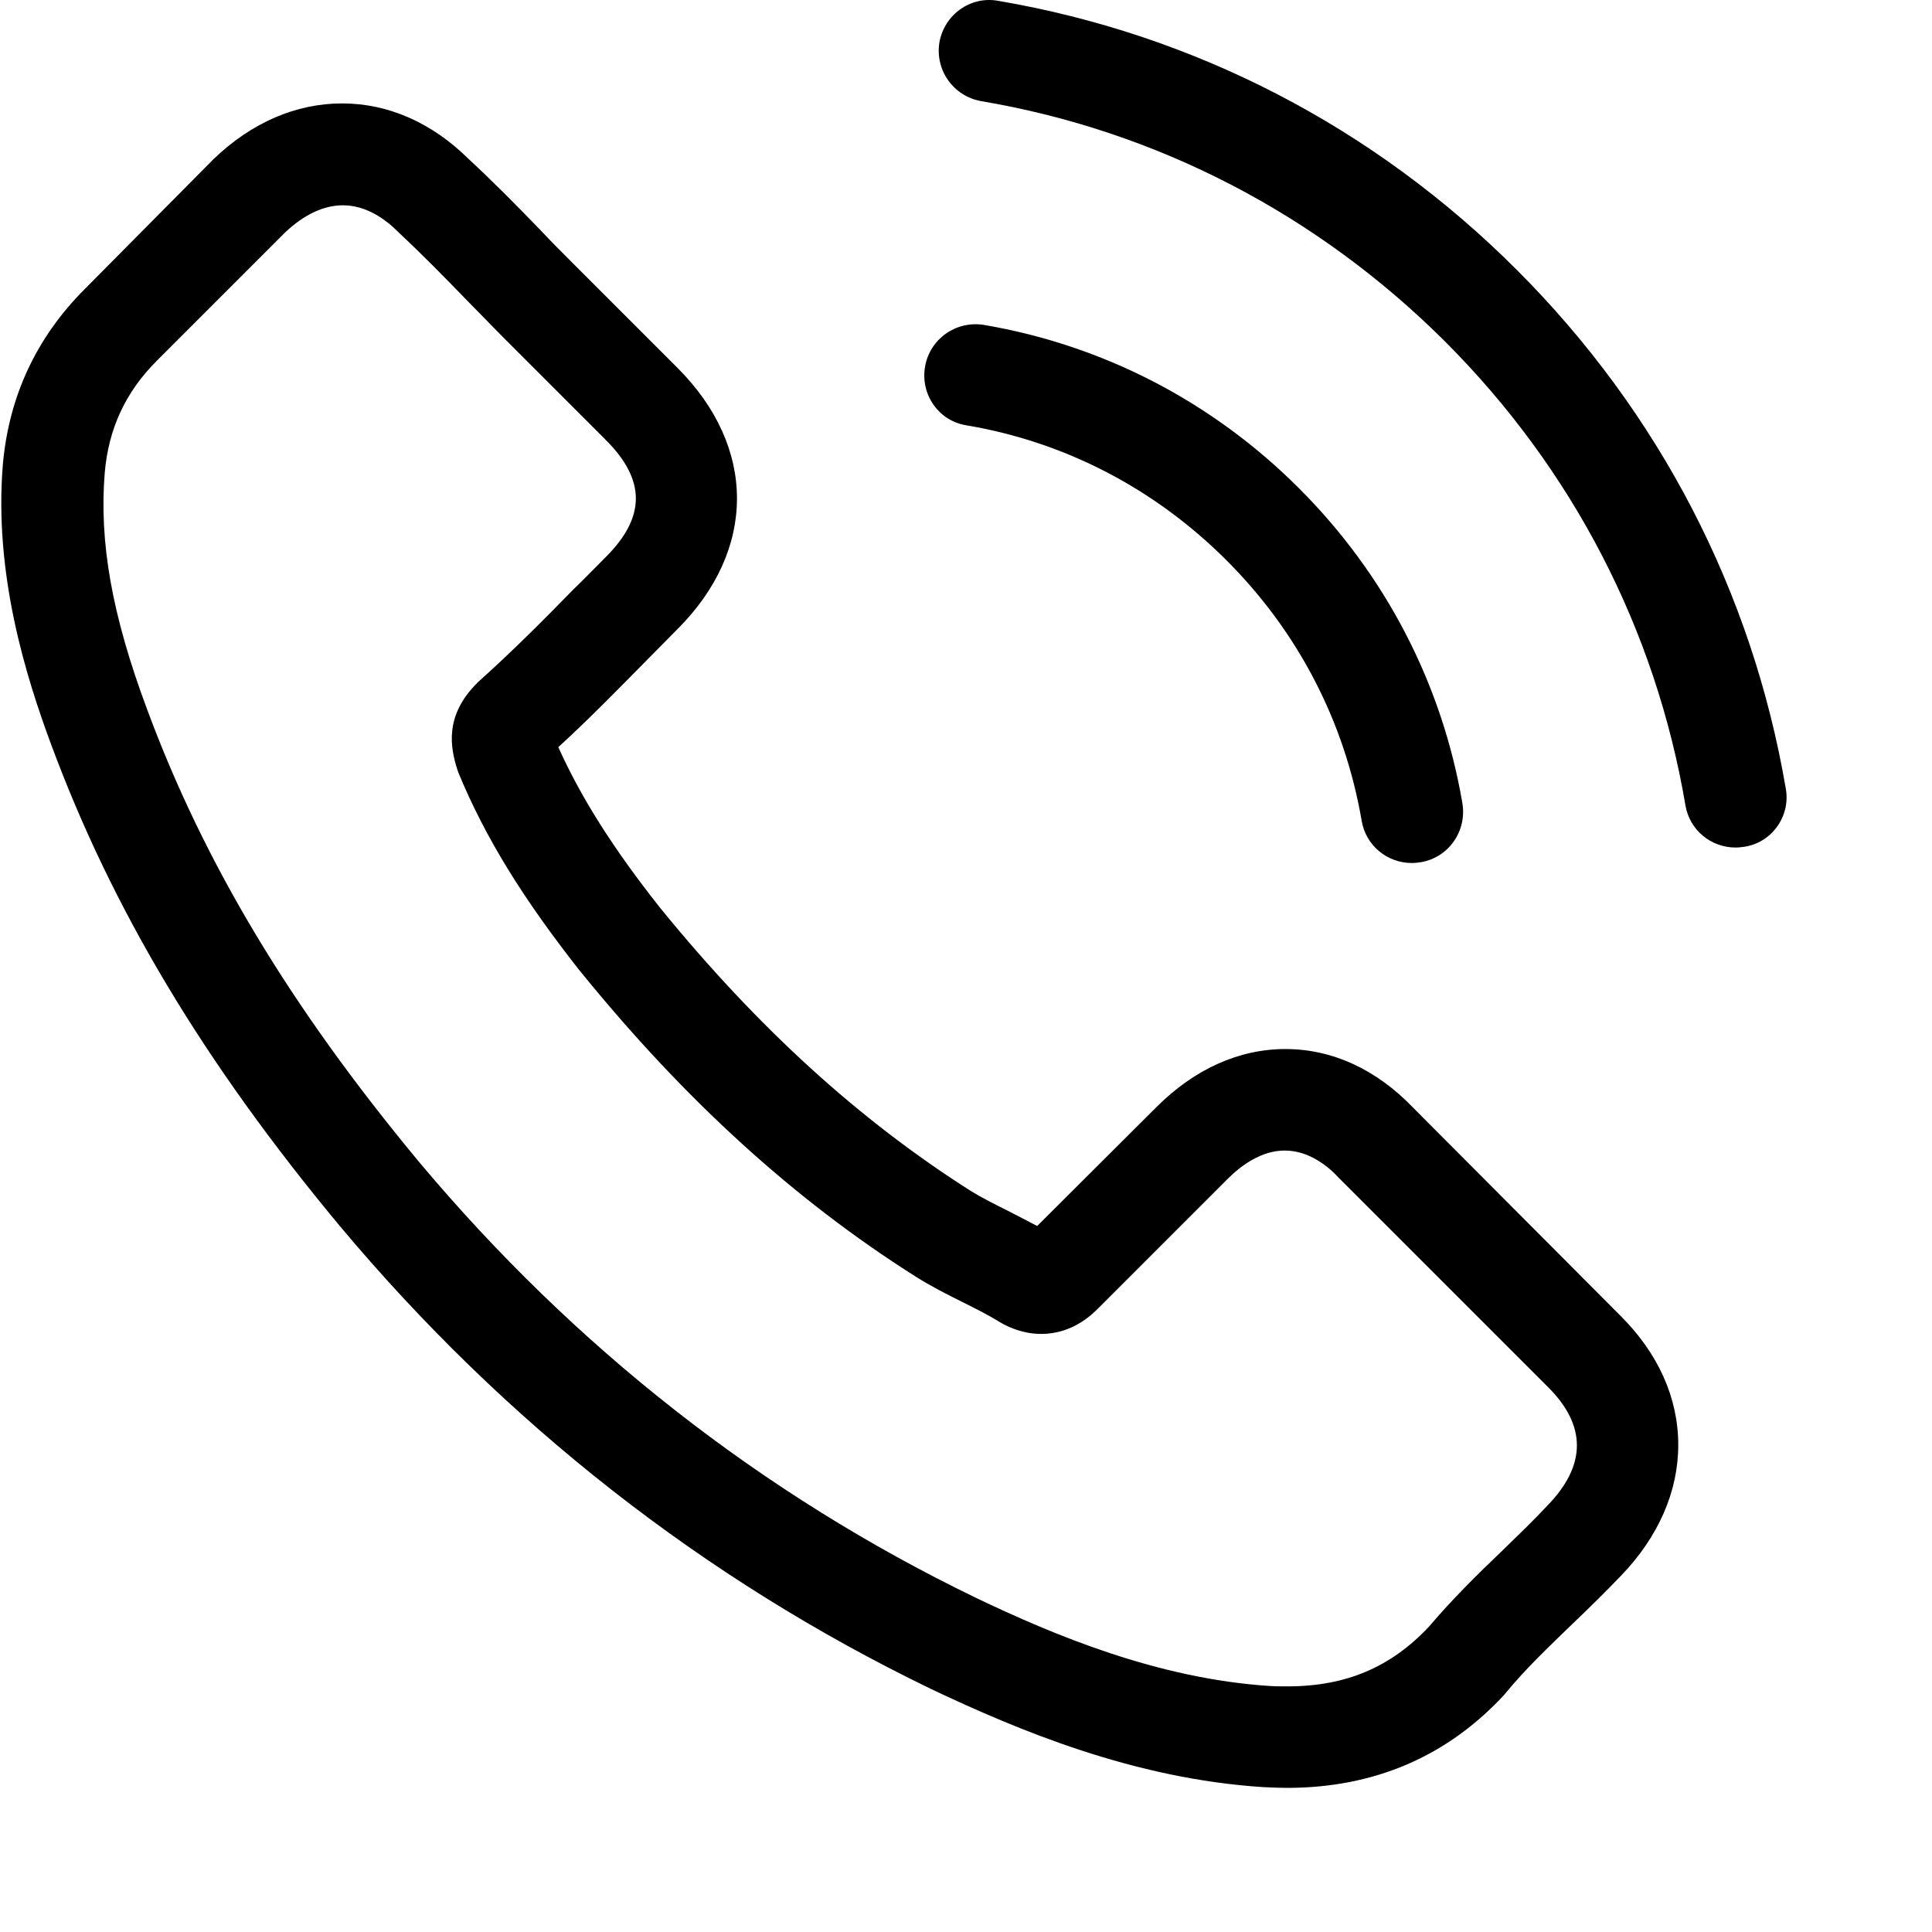
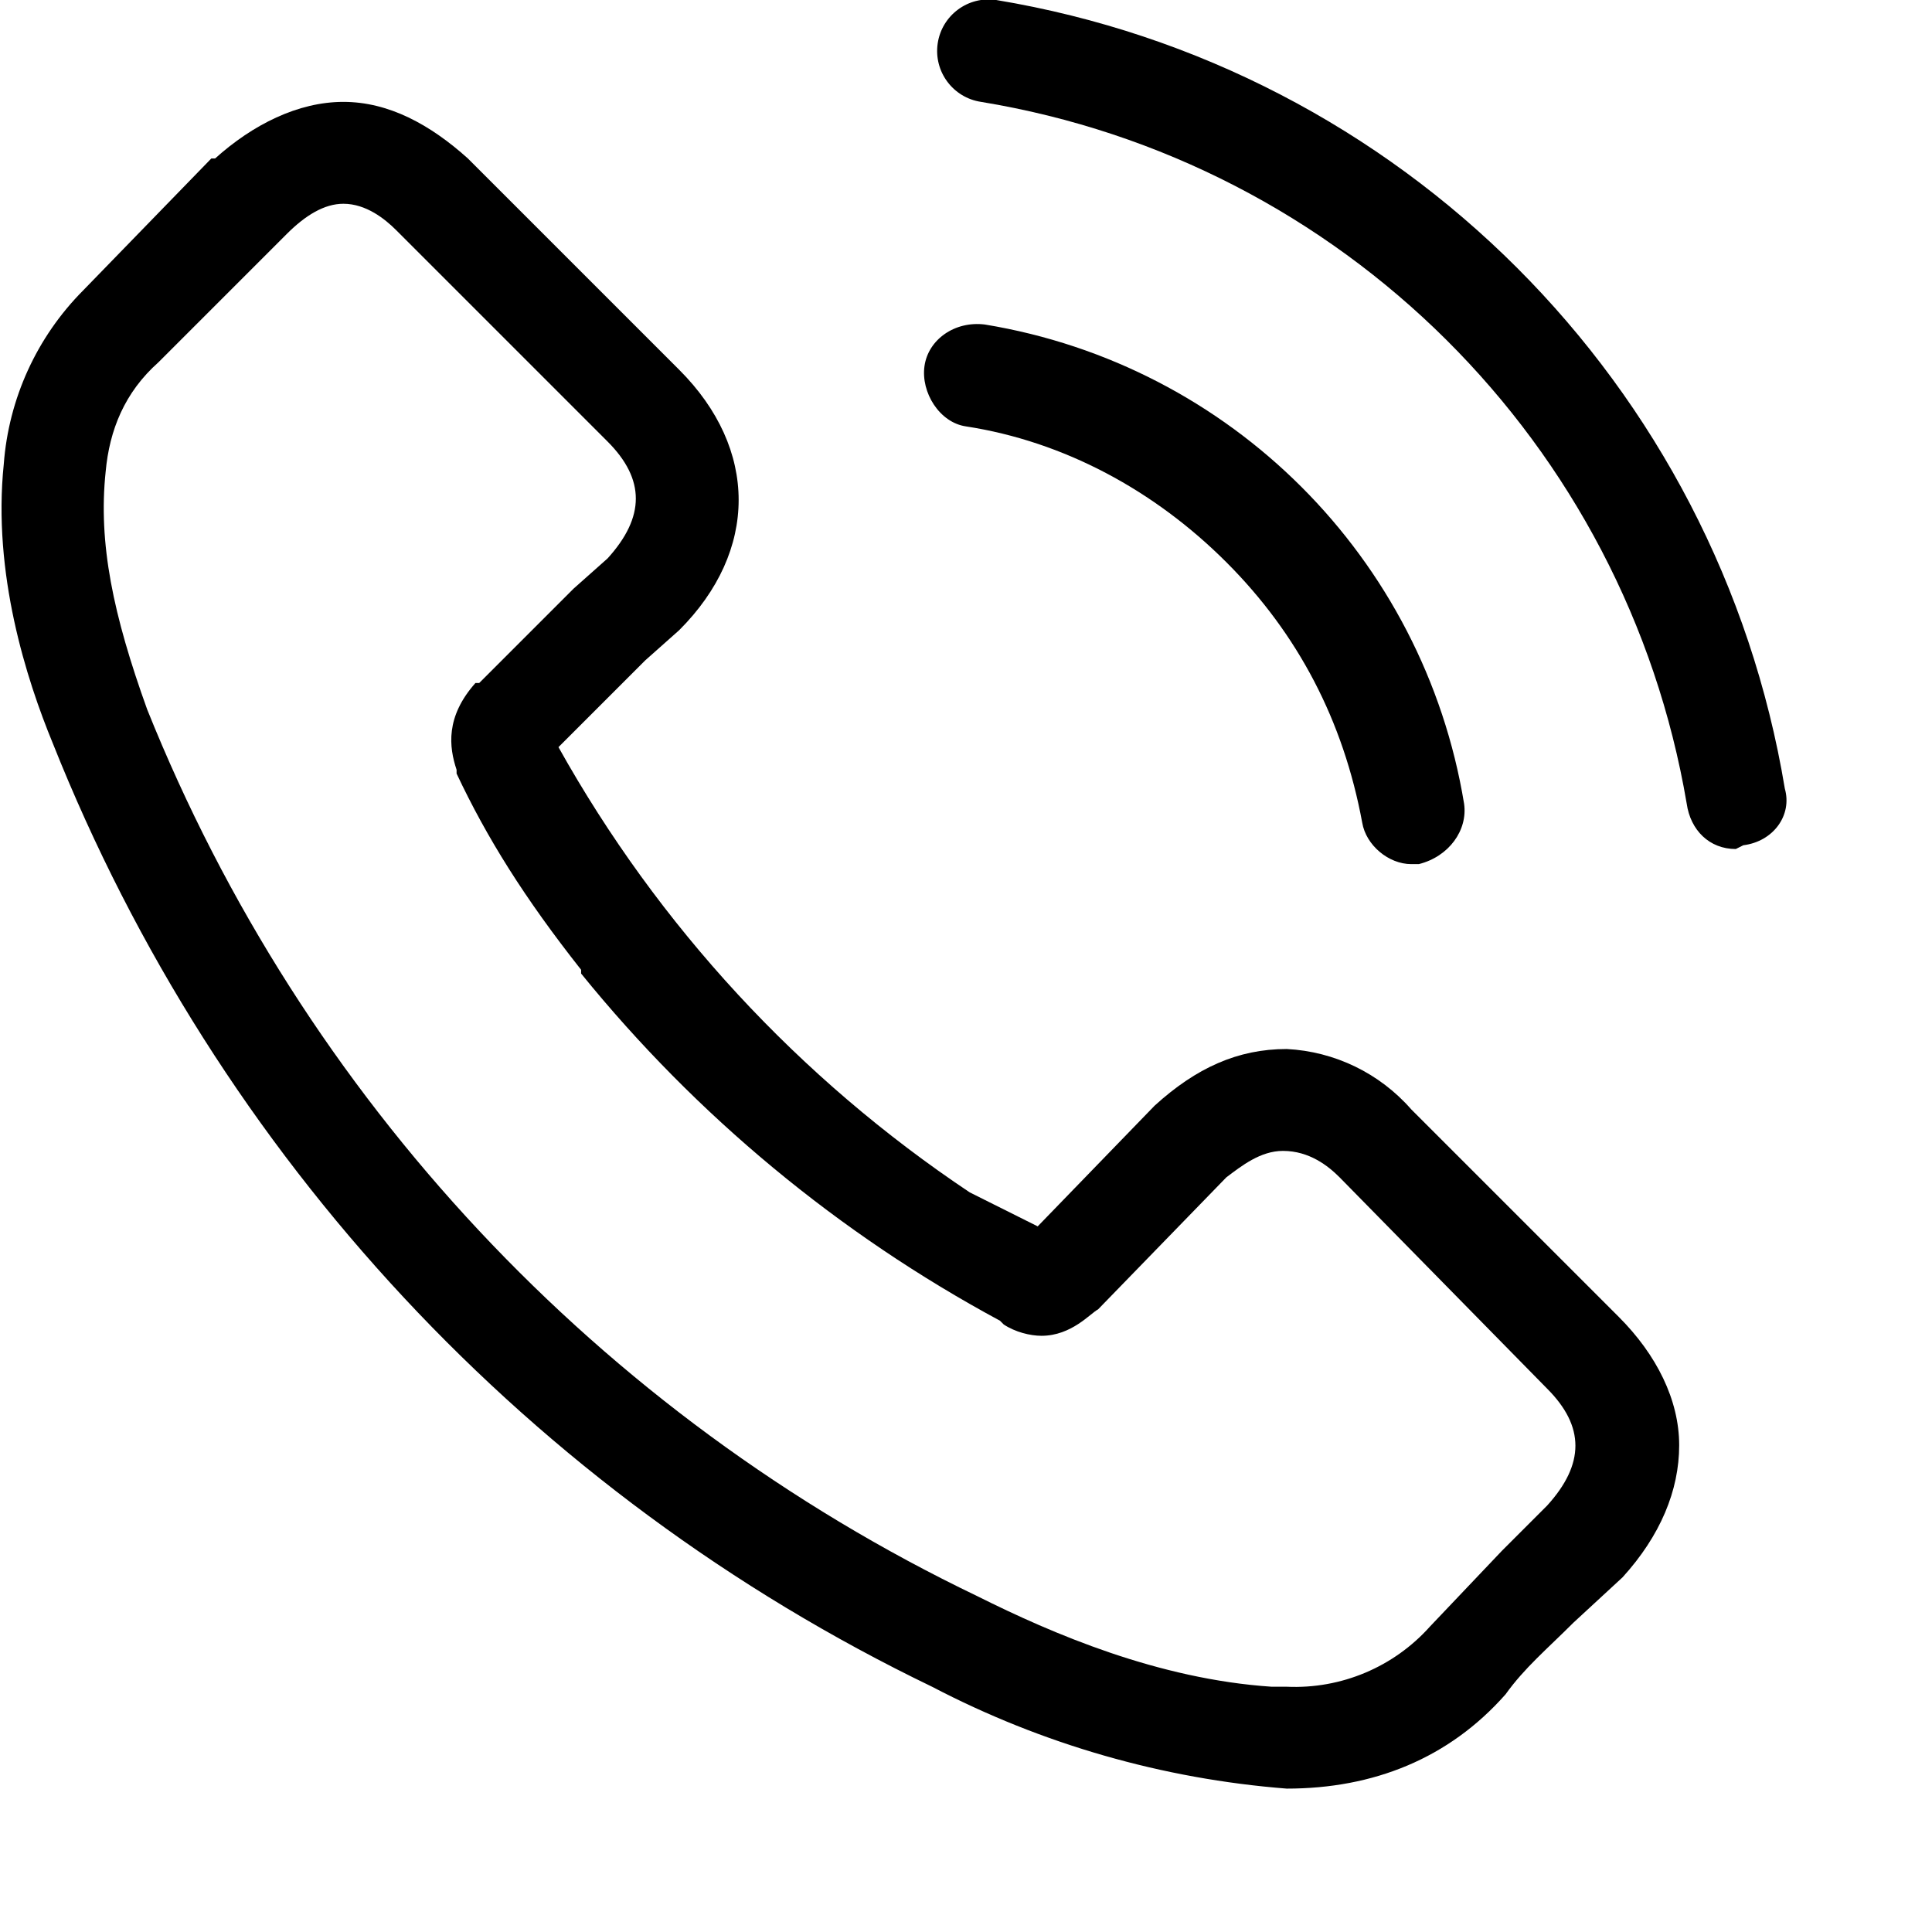
- <svg xmlns="http://www.w3.org/2000/svg" version="1.1" id="Capa_1" x="0px" y="0px" width="15" height="15" viewBox="0 0 512 512">
-   <g>
-     <g>
-       <path d="M374.456,293.506c-9.7-10.1-21.4-15.5-33.8-15.5c-12.3,0-24.1,5.3-34.2,15.4l-31.6,31.5c-2.6-1.4-5.2-2.7-7.7-4    c-3.6-1.8-7-3.5-9.9-5.3c-29.6-18.8-56.5-43.3-82.3-75c-12.5-15.8-20.9-29.1-27-42.6c8.2-7.5,15.8-15.3,23.2-22.8    c2.8-2.8,5.6-5.7,8.4-8.5c21-21,21-48.2,0-69.2l-27.3-27.3c-3.1-3.1-6.3-6.3-9.3-9.5c-6-6.2-12.3-12.6-18.8-18.6    c-9.7-9.6-21.3-14.7-33.5-14.7s-24,5.1-34,14.7c-0.1,0.1-0.1,0.1-0.2,0.2l-34,34.3c-12.8,12.8-20.1,28.4-21.7,46.5    c-2.4,29.2,6.2,56.4,12.8,74.2c16.2,43.7,40.4,84.2,76.5,127.6c43.8,52.3,96.5,93.6,156.7,122.7c23,10.9,53.7,23.8,88,26    c2.1,0.1,4.3,0.2,6.3,0.2c23.1,0,42.5-8.3,57.7-24.8c0.1-0.2,0.3-0.3,0.4-0.5c5.2-6.3,11.2-12,17.5-18.1c4.3-4.1,8.7-8.4,13-12.9    c9.9-10.3,15.1-22.3,15.1-34.6c0-12.4-5.3-24.3-15.4-34.3L374.456,293.506z M410.256,398.806    C410.156,398.806,410.156,398.906,410.256,398.806c-3.9,4.2-7.9,8-12.2,12.2c-6.5,6.2-13.1,12.7-19.3,20    c-10.1,10.8-22,15.9-37.6,15.9c-1.5,0-3.1,0-4.6-0.1c-29.7-1.9-57.3-13.5-78-23.4c-56.6-27.4-106.3-66.3-147.6-115.6    c-34.1-41.1-56.9-79.1-72-119.9c-9.3-24.9-12.7-44.3-11.2-62.6c1-11.7,5.5-21.4,13.8-29.7l34.1-34.1c4.9-4.6,10.1-7.1,15.2-7.1    c6.3,0,11.4,3.8,14.6,7c0.1,0.1,0.2,0.2,0.3,0.3c6.1,5.7,11.9,11.6,18,17.9c3.1,3.2,6.3,6.4,9.5,9.7l27.3,27.3    c10.6,10.6,10.6,20.4,0,31c-2.9,2.9-5.7,5.8-8.6,8.6c-8.4,8.6-16.4,16.6-25.1,24.4c-0.2,0.2-0.4,0.3-0.5,0.5    c-8.6,8.6-7,17-5.2,22.7c0.1,0.3,0.2,0.6,0.3,0.9c7.1,17.2,17.1,33.4,32.3,52.7l0.1,0.1c27.6,34,56.7,60.5,88.8,80.8    c4.1,2.6,8.3,4.7,12.3,6.7c3.6,1.8,7,3.5,9.9,5.3c0.4,0.2,0.8,0.5,1.2,0.7c3.4,1.7,6.6,2.5,9.9,2.5c8.3,0,13.5-5.2,15.2-6.9    l34.2-34.2c3.4-3.4,8.8-7.5,15.1-7.5c6.2,0,11.3,3.9,14.4,7.3c0.1,0.1,0.1,0.1,0.2,0.2l55.1,55.1    C420.456,377.706,420.456,388.206,410.256,398.806z" />
-       <path d="M256.056,112.706c26.2,4.4,50,16.8,69,35.8s31.3,42.8,35.8,69c1.1,6.6,6.8,11.2,13.3,11.2c0.8,0,1.5-0.1,2.3-0.2    c7.4-1.2,12.3-8.2,11.1-15.6c-5.4-31.7-20.4-60.6-43.3-83.5s-51.8-37.9-83.5-43.3c-7.4-1.2-14.3,3.7-15.6,11    S248.656,111.506,256.056,112.706z" />
-       <path d="M473.256,209.006c-8.9-52.2-33.5-99.7-71.3-137.5s-85.3-62.4-137.5-71.3c-7.3-1.3-14.2,3.7-15.5,11    c-1.2,7.4,3.7,14.3,11.1,15.6c46.6,7.9,89.1,30,122.9,63.7c33.8,33.8,55.8,76.3,63.7,122.9c1.1,6.6,6.8,11.2,13.3,11.2    c0.8,0,1.5-0.1,2.3-0.2C469.556,223.306,474.556,216.306,473.256,209.006z" />
-     </g>
-   </g>
+ <svg xmlns="http://www.w3.org/2000/svg" width="15" height="15" viewBox="0 0 512 512">
+   <path d="M374 294a47 47 0 00-33-16c-13 0-24 5-35 15l-31 32-8-4-10-5a343 343 0 01-109-118l23-23 9-8c21-21 21-48 0-69l-28-28-9-9-19-19c-10-9-21-15-33-15s-24 6-34 15h-1L22 77a73 73 0 00-21 46c-3 29 6 57 13 74a471 471 0 00233 250 244 244 0 0094 27c23 0 43-8 58-25 5-7 11-12 18-19l13-12c10-11 15-23 15-35s-6-24-16-34l-55-55zm36 105l-12 12-19 20a48 48 0 01-38 16h-4c-30-2-58-14-78-24A444 444 0 0139 188c-9-25-13-44-11-63 1-11 5-21 14-29l34-34c5-5 10-8 15-8 6 0 11 4 14 7l1 1 18 18 9 9 28 28c10 10 10 20 0 31l-9 8-25 25h-1c-8 9-7 17-5 23v1c8 17 18 33 33 52v1a367 367 0 00111 92l1 1c3 2 7 3 10 3 8 0 13-6 15-7l34-35c4-3 9-7 15-7 7 0 12 4 15 7l55 56c10 10 10 20 0 31zM256 113c26 4 50 17 69 36s31 42 36 69c1 6 7 11 13 11h2c8-2 13-9 12-16A154 154 0 00261 86c-8-1-15 4-16 11s4 15 11 16z" />
+   <path d="M473 209A254 254 0 00264 0a13 13 0 10-4 27 227 227 0 01187 186c1 7 6 12 13 12l2-1c8-1 13-8 11-15z" />
</svg>
